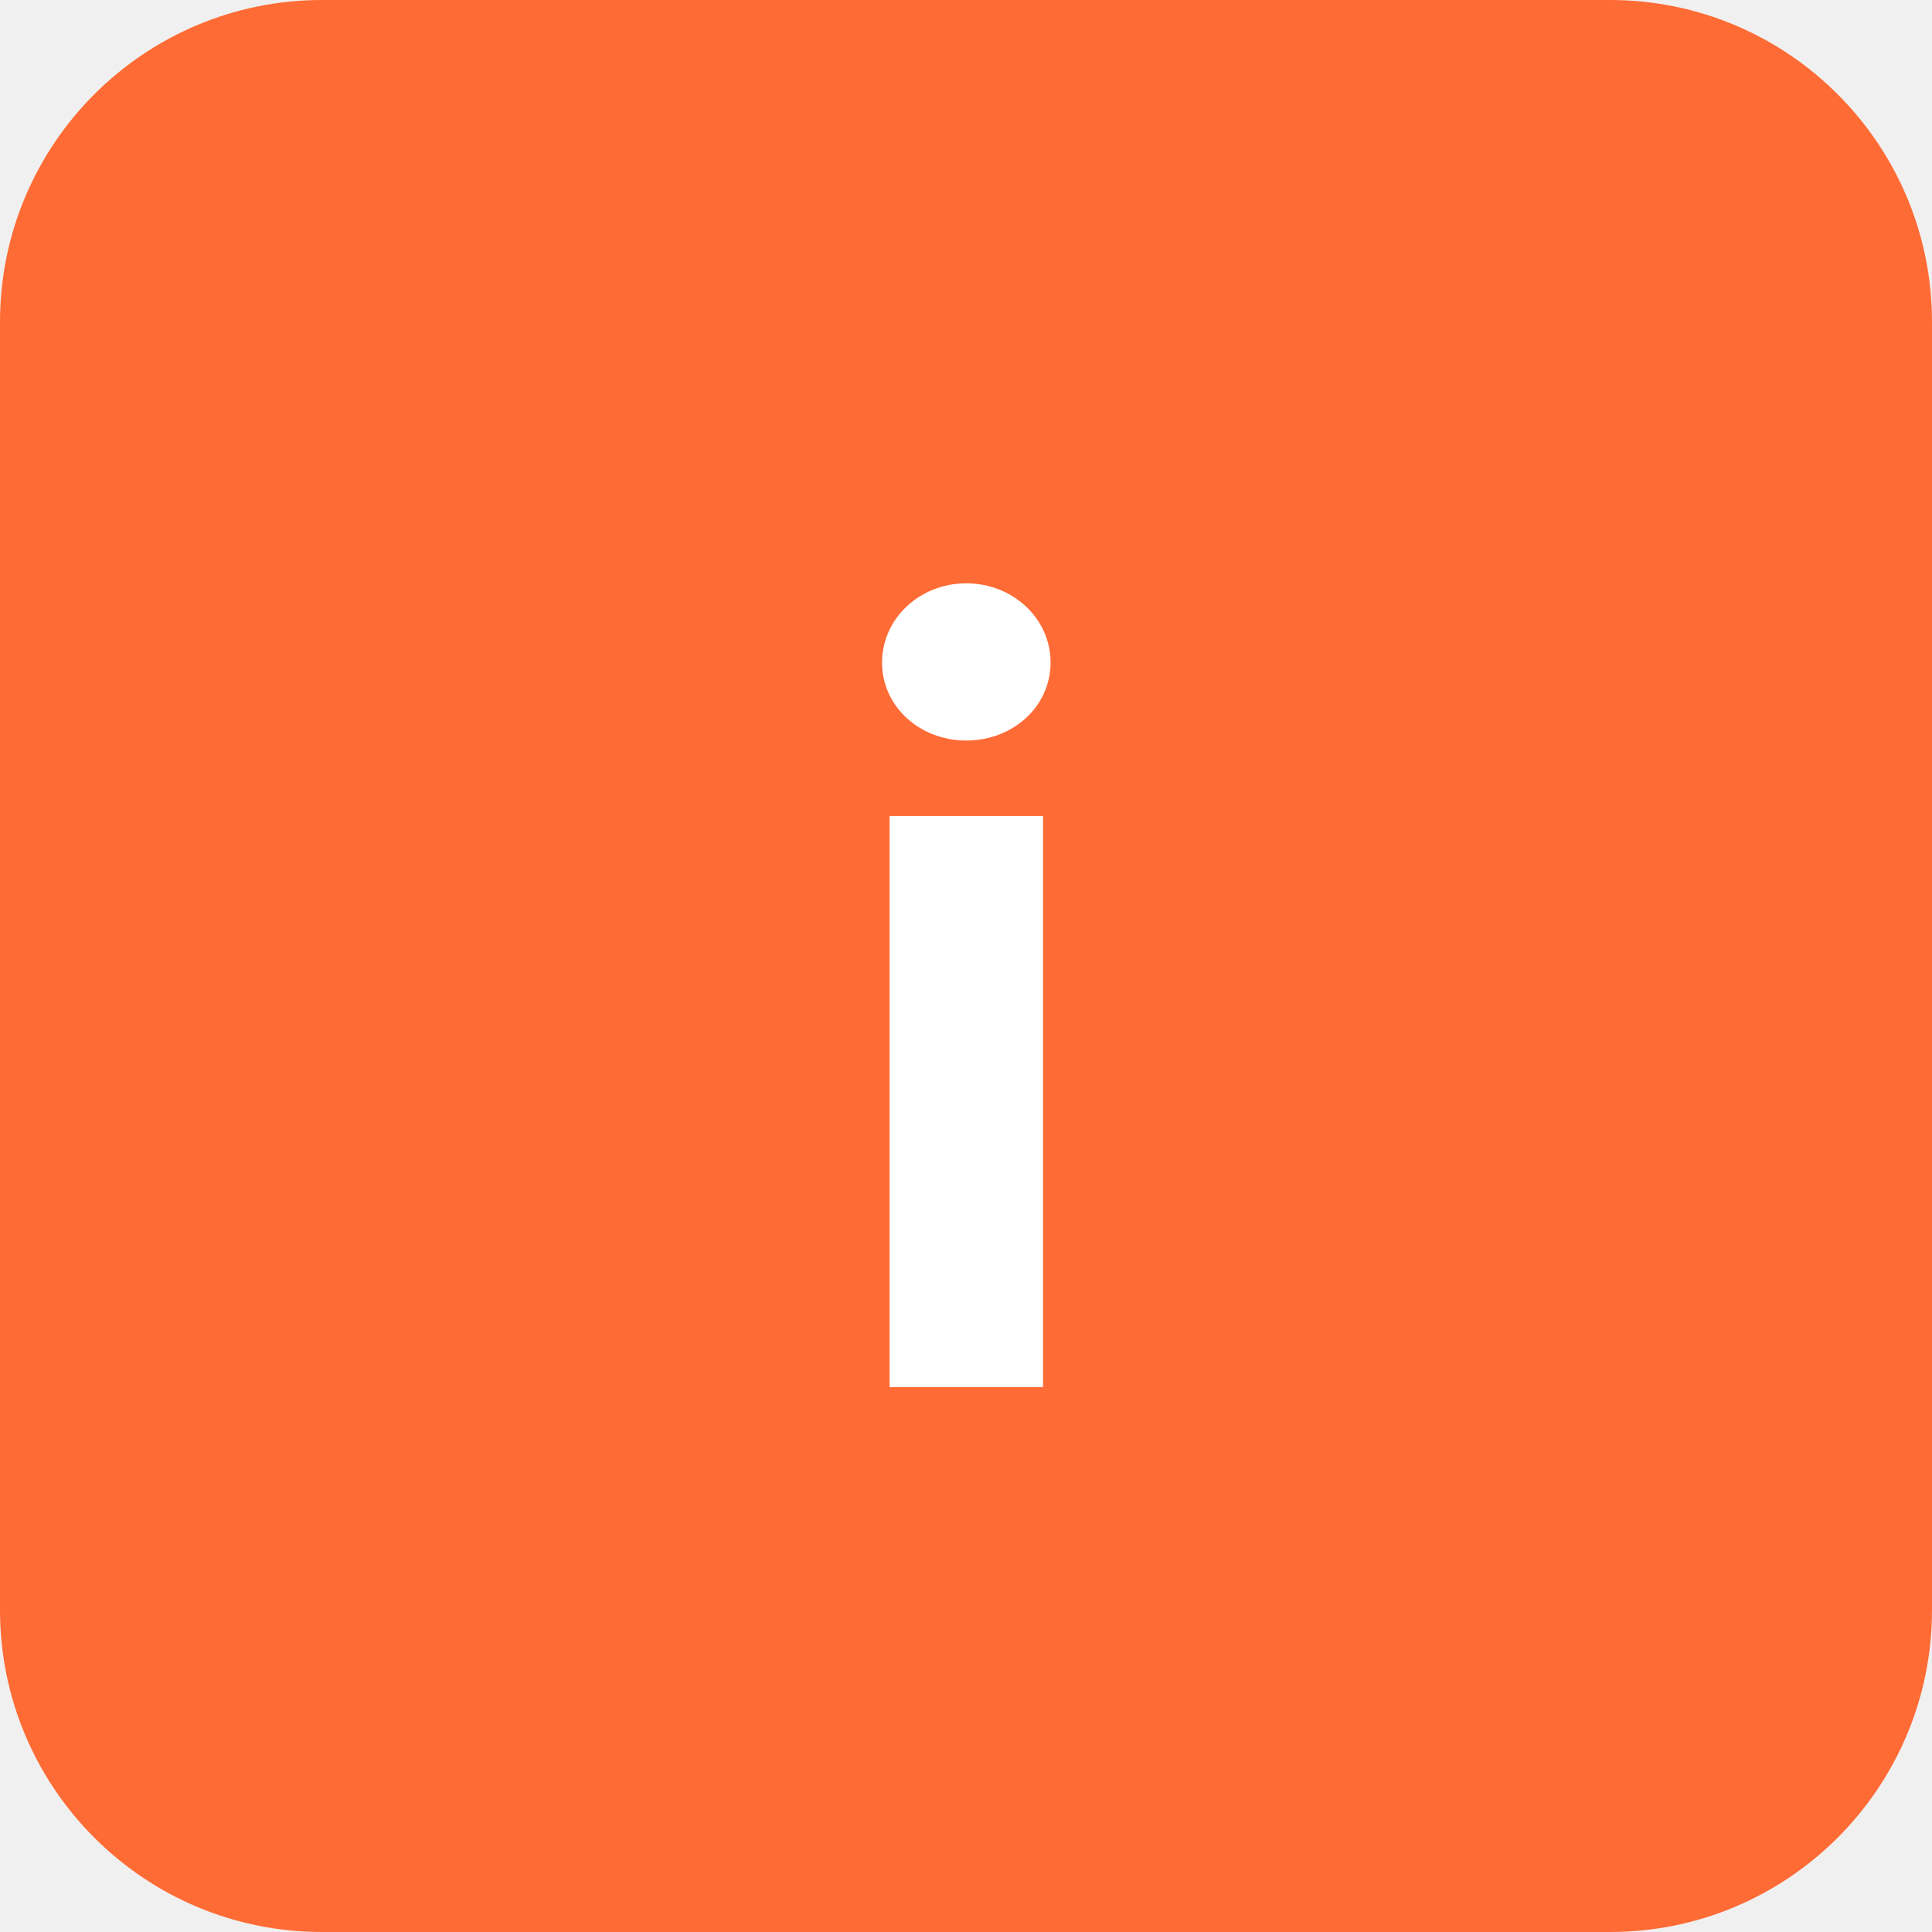
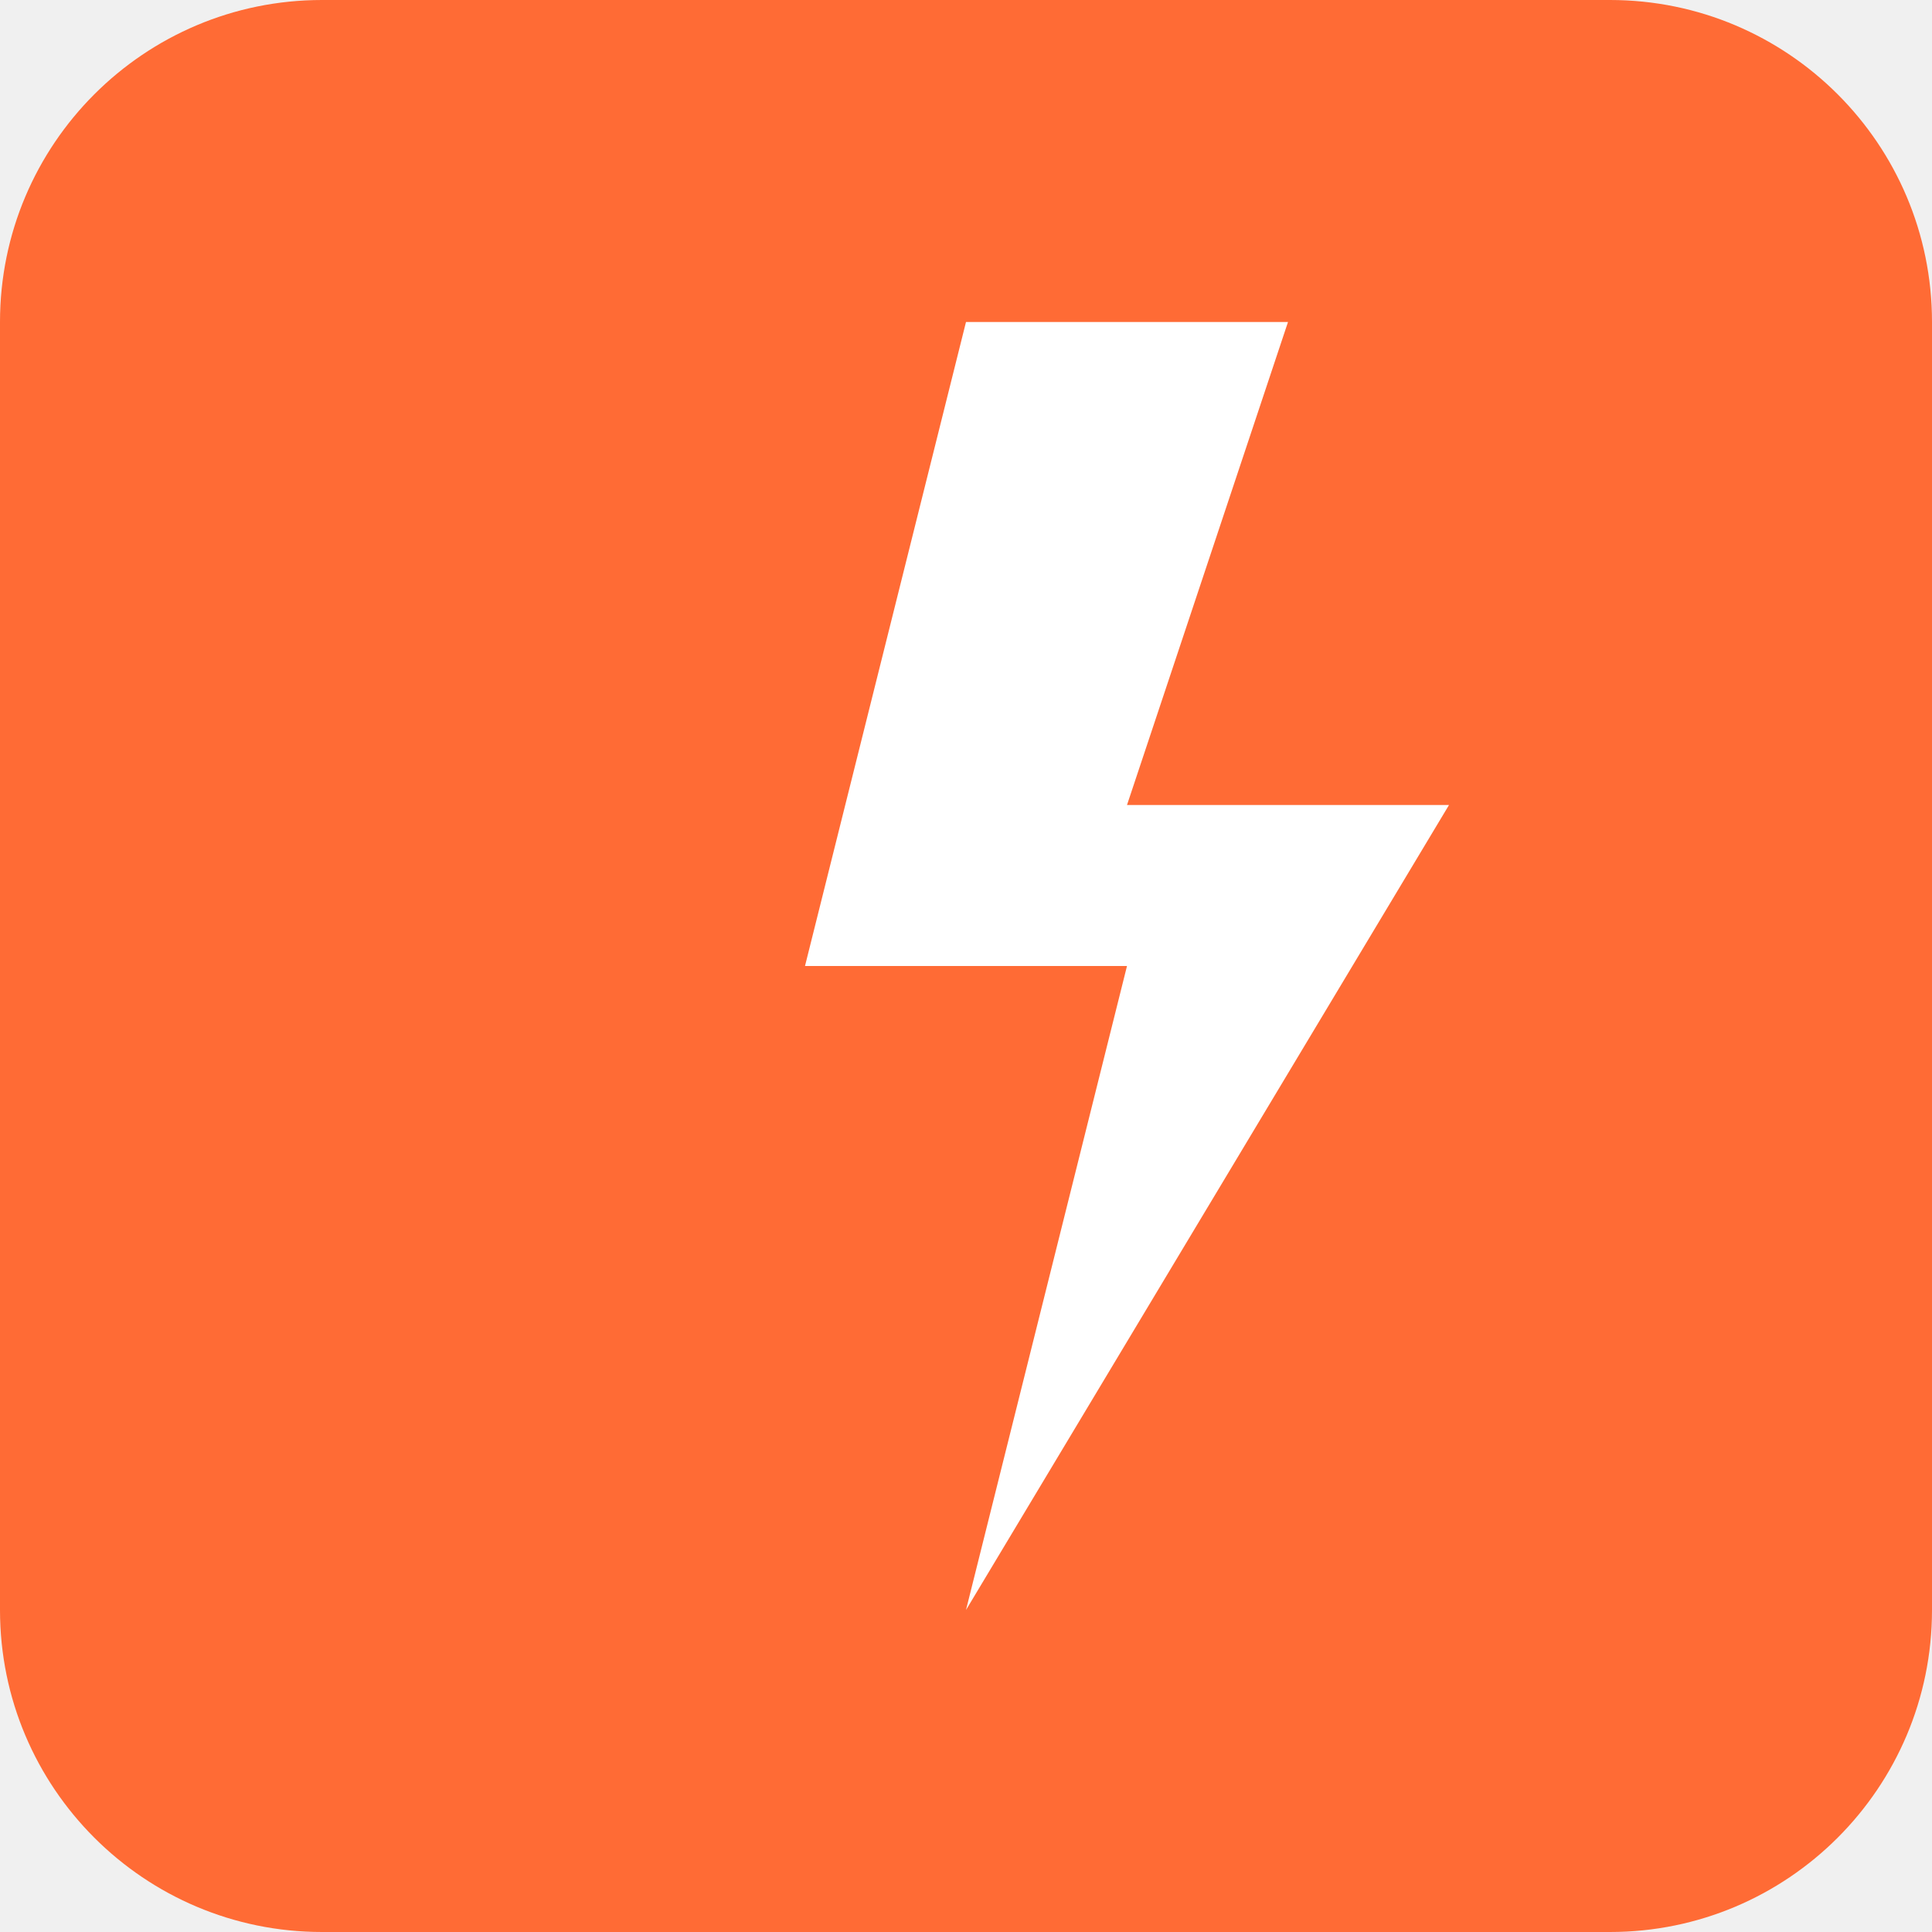
<svg xmlns="http://www.w3.org/2000/svg" viewBox="0 0 24 24" width="24" height="24">
  <rect width="24" height="24" rx="4" fill="#FF6B35" />
-   <text x="12" y="12.5" text-anchor="middle" dominant-baseline="central" font-family="-apple-system,BlinkMacSystemFont,sans-serif" font-weight="700" font-size="13" fill="white">i</text>
+   <path d="M12 4l-2 8h4l-2 8 6-10h-4l2-6z" fill="white" />
</svg>
